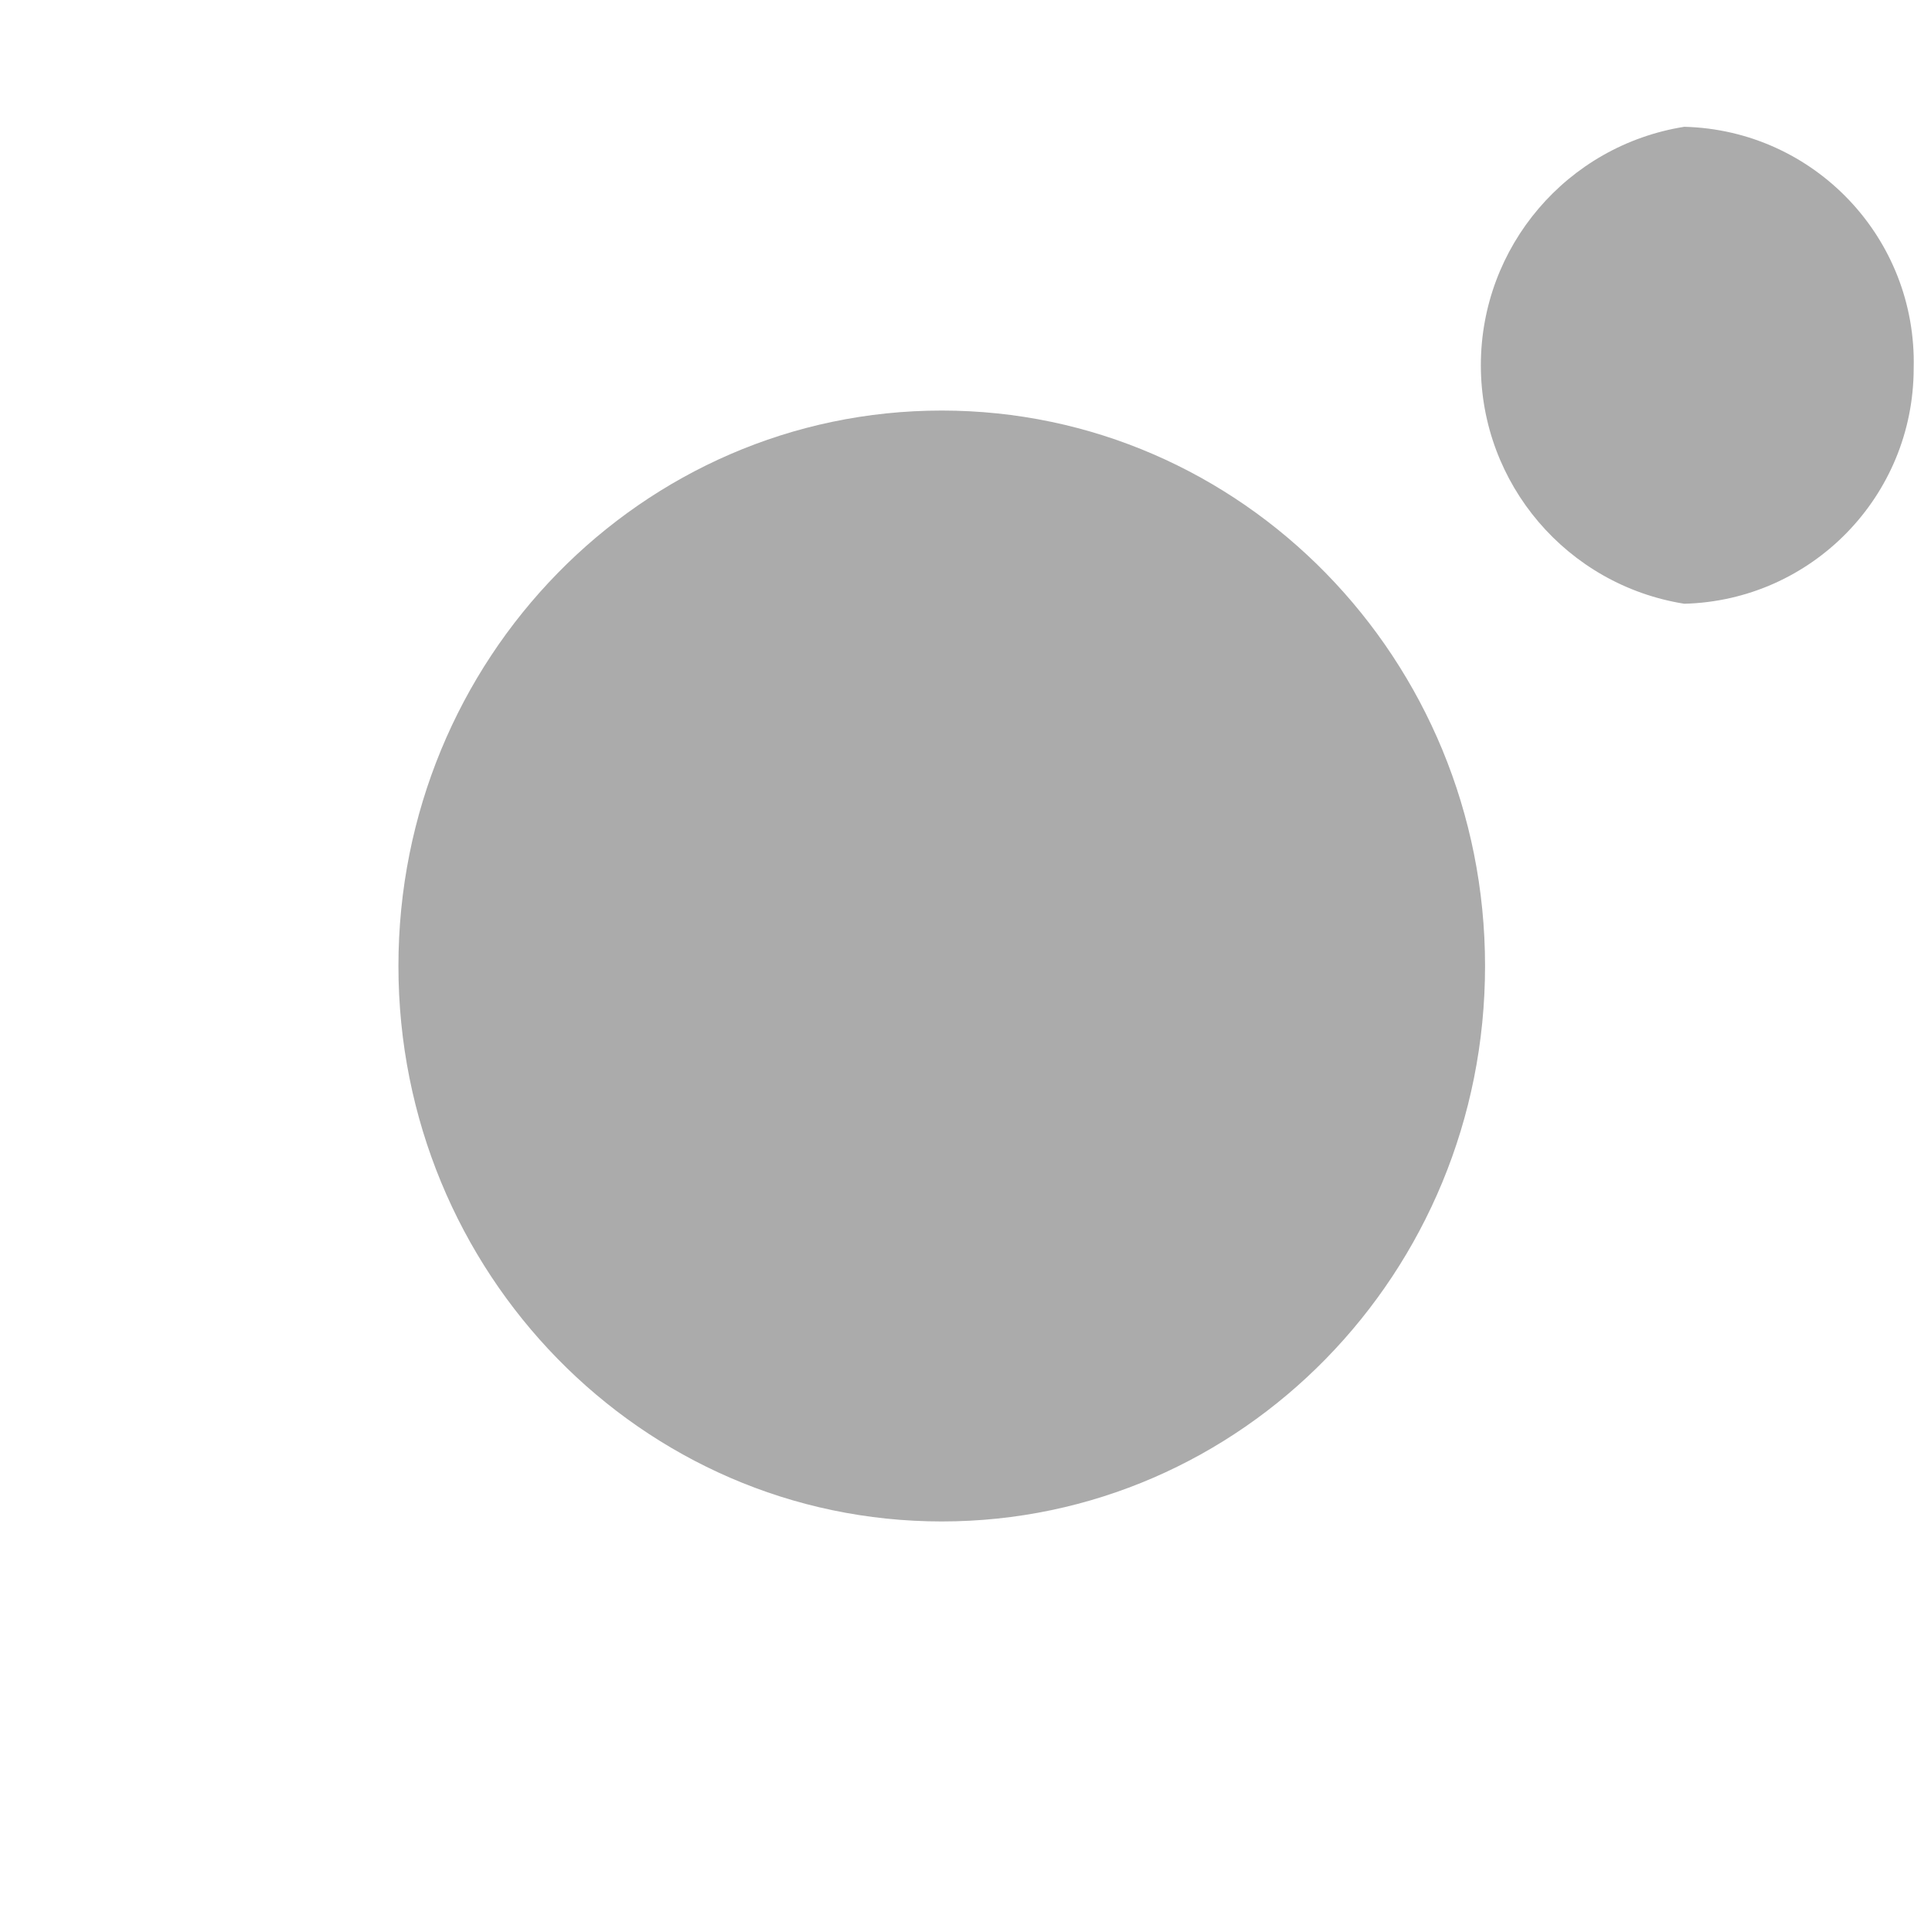
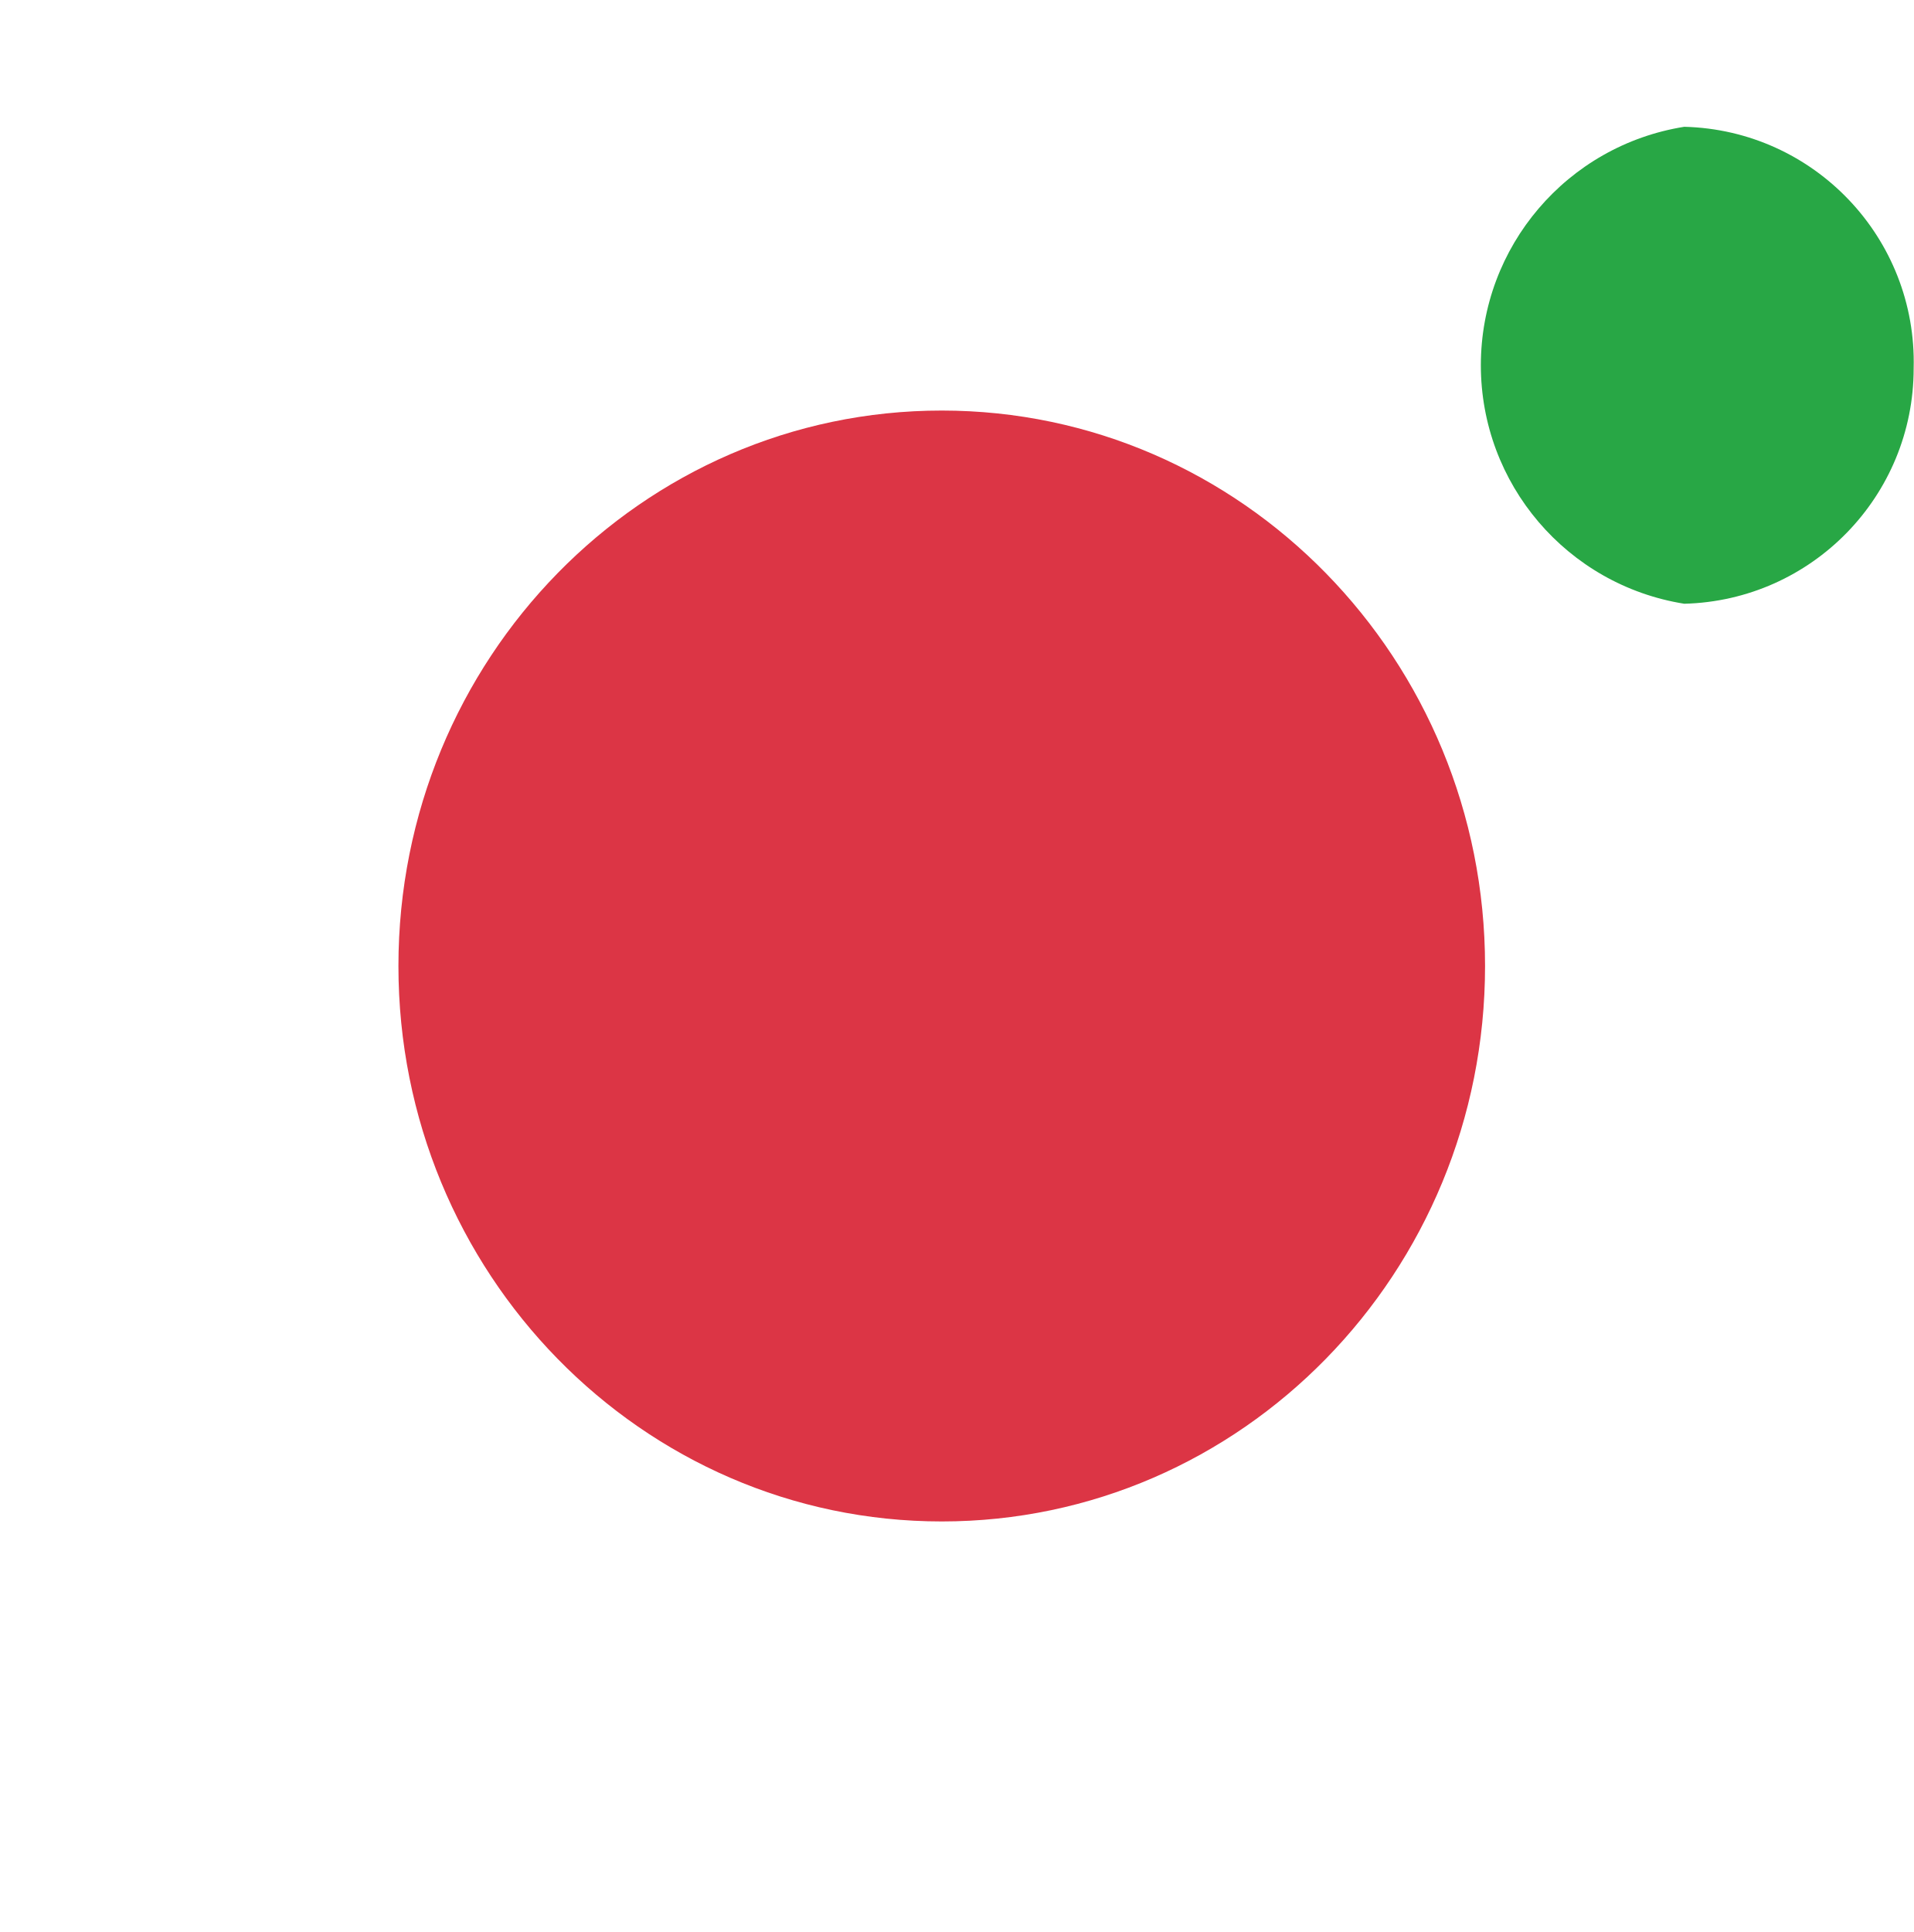
<svg xmlns="http://www.w3.org/2000/svg" id="Layer_1" data-name="Layer 1" viewBox="0 0 3.17 3.2">
  <defs>
-     <style>.cls-1{fill:none;}.cls-2{fill:#ababab;}</style>
+     <style>.cls-1{fill:none;}.cls-2{fill:#dc3545;}.cls-3{fill:#28a745;}</style>
  </defs>
  <g id="atom">
    <ellipse class="cls-1" cx="1.56" cy="1.6" rx="1.56" ry="1.6" />
    <ellipse class="cls-2" cx="1.56" cy="1.6" rx="0.9" ry="0.92" />
-     <path class="cls-2" d="M153.5,108.43a.39.39,0,0,1-.38.39.4.4,0,0,1,0-.79A.39.39,0,0,1,153.5,108.43Z" transform="translate(-150.33 -107.82)" />
+     <path class="cls-3" d="M153.5,108.43a.39.39,0,0,1-.38.39.4.4,0,0,1,0-.79A.39.39,0,0,1,153.5,108.43Z" transform="translate(-150.33 -107.82)" />
  </g>
</svg>
